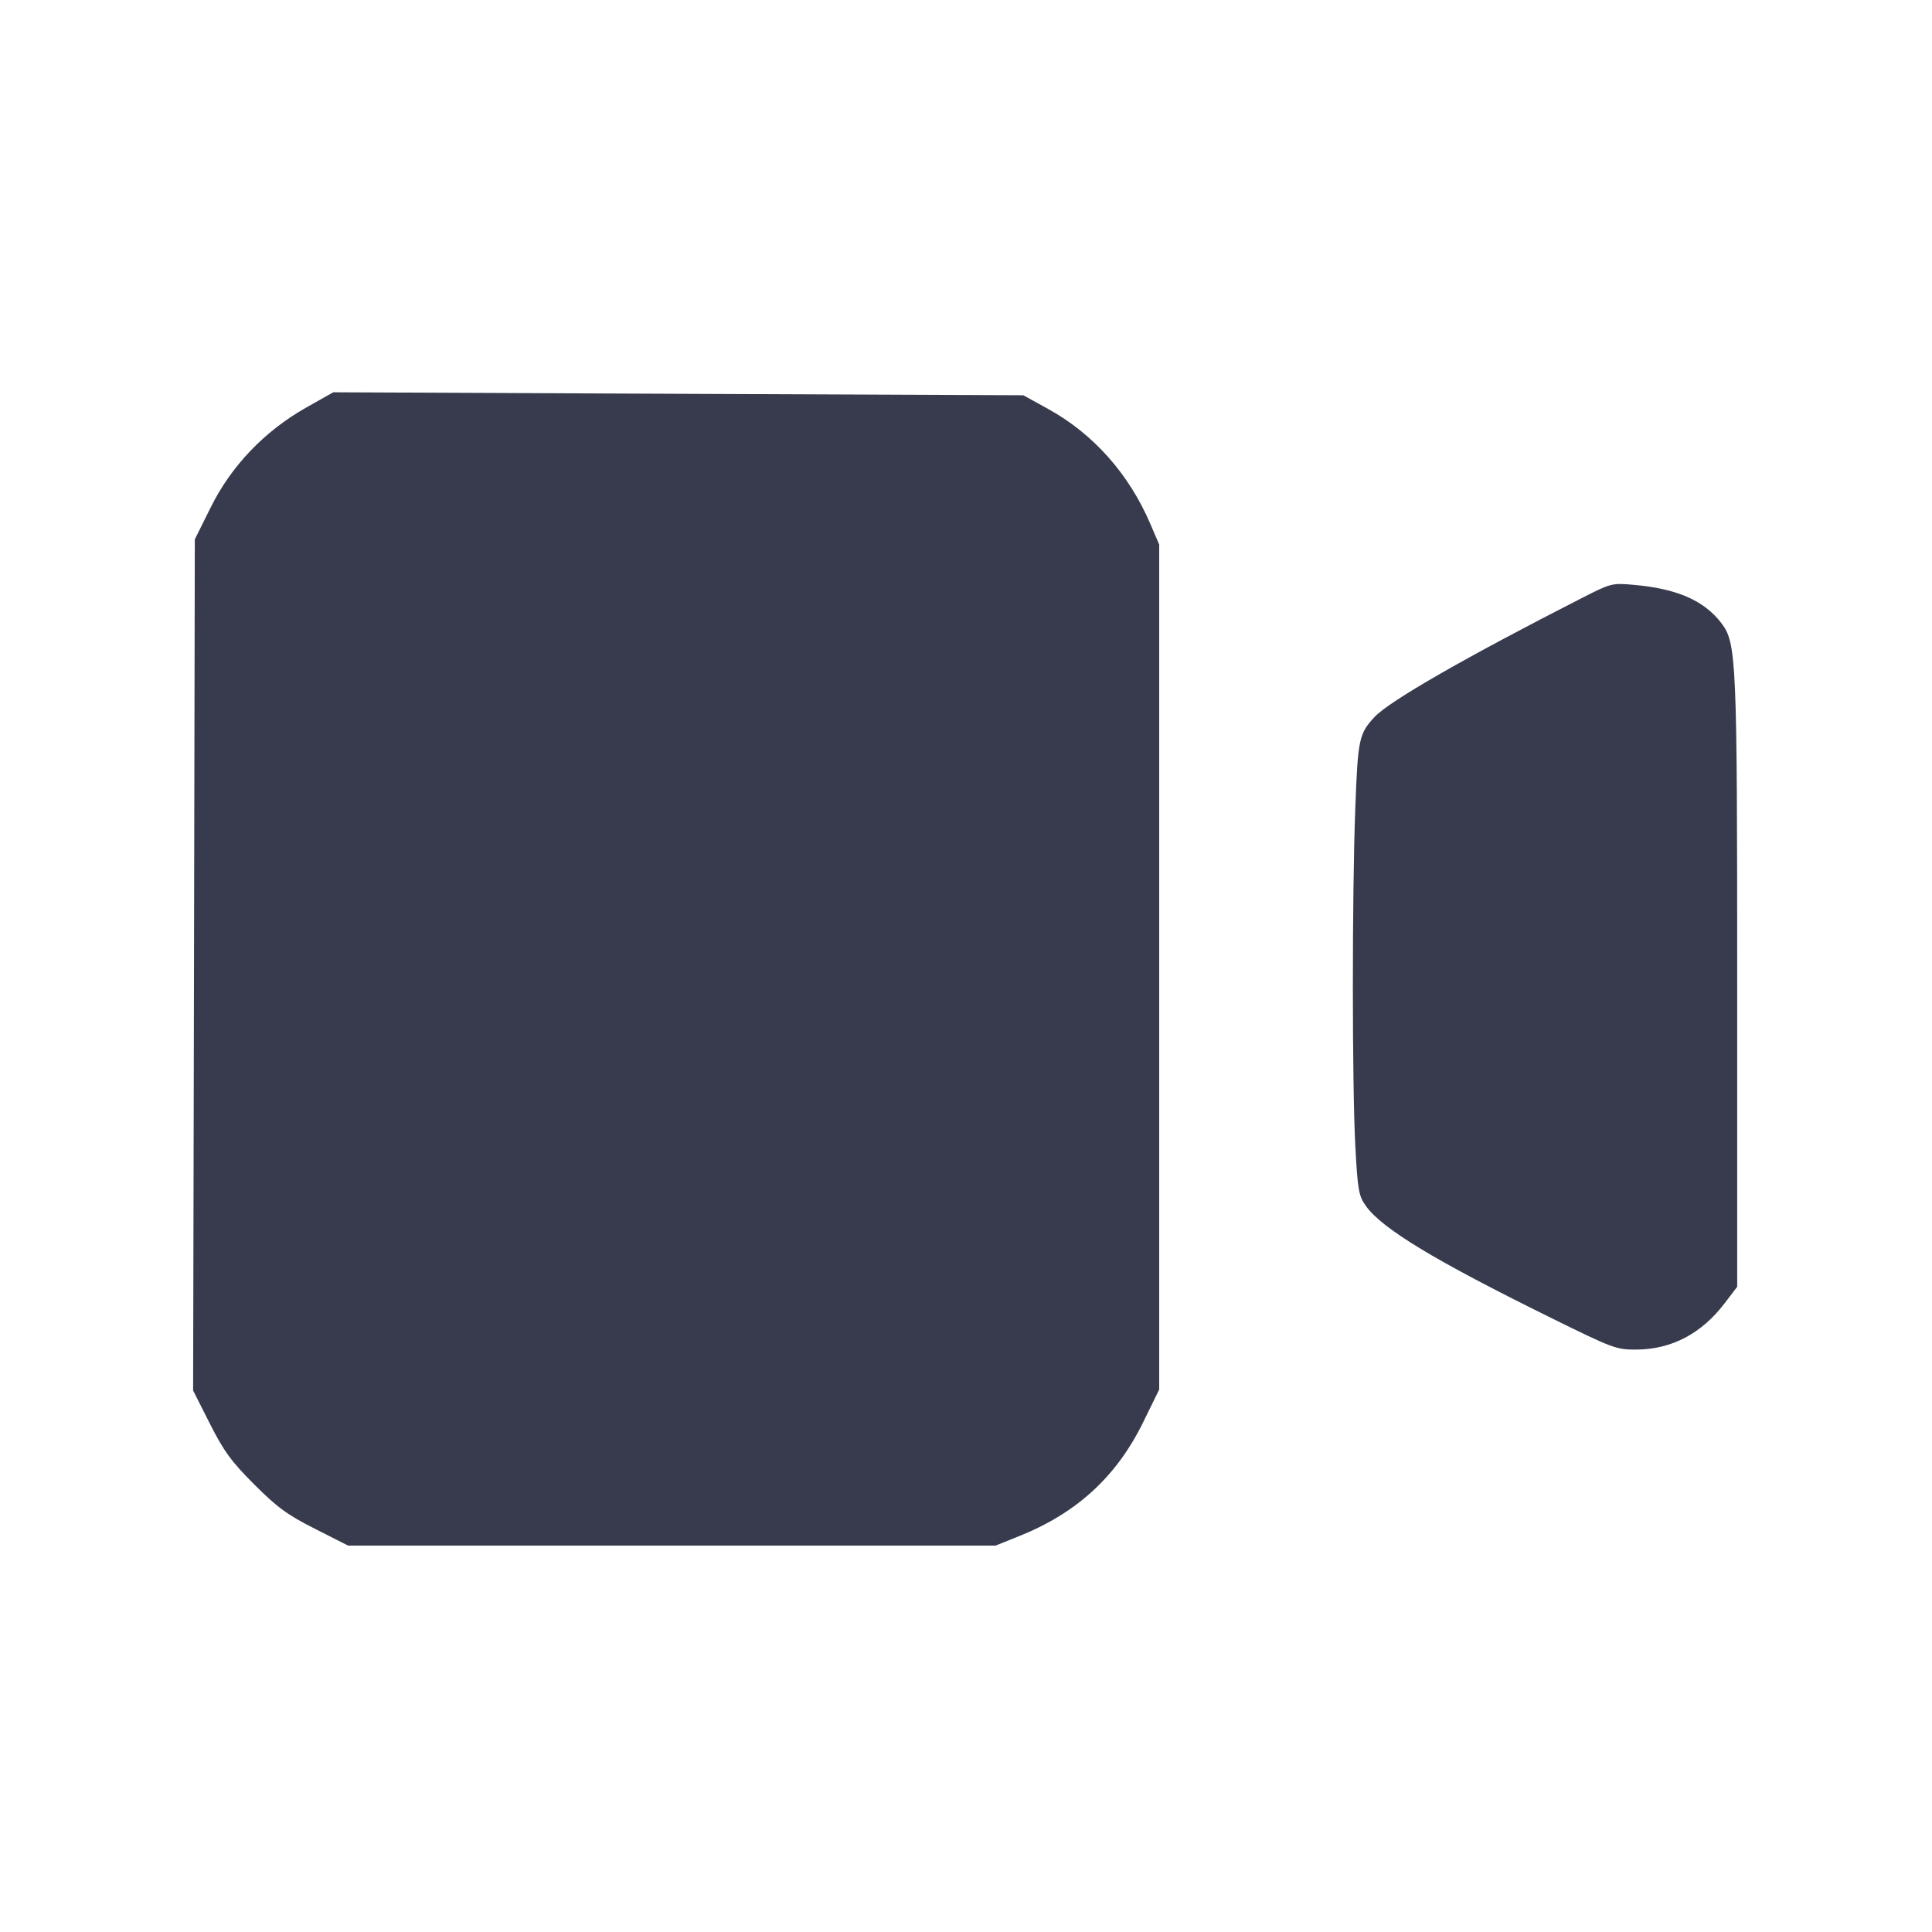
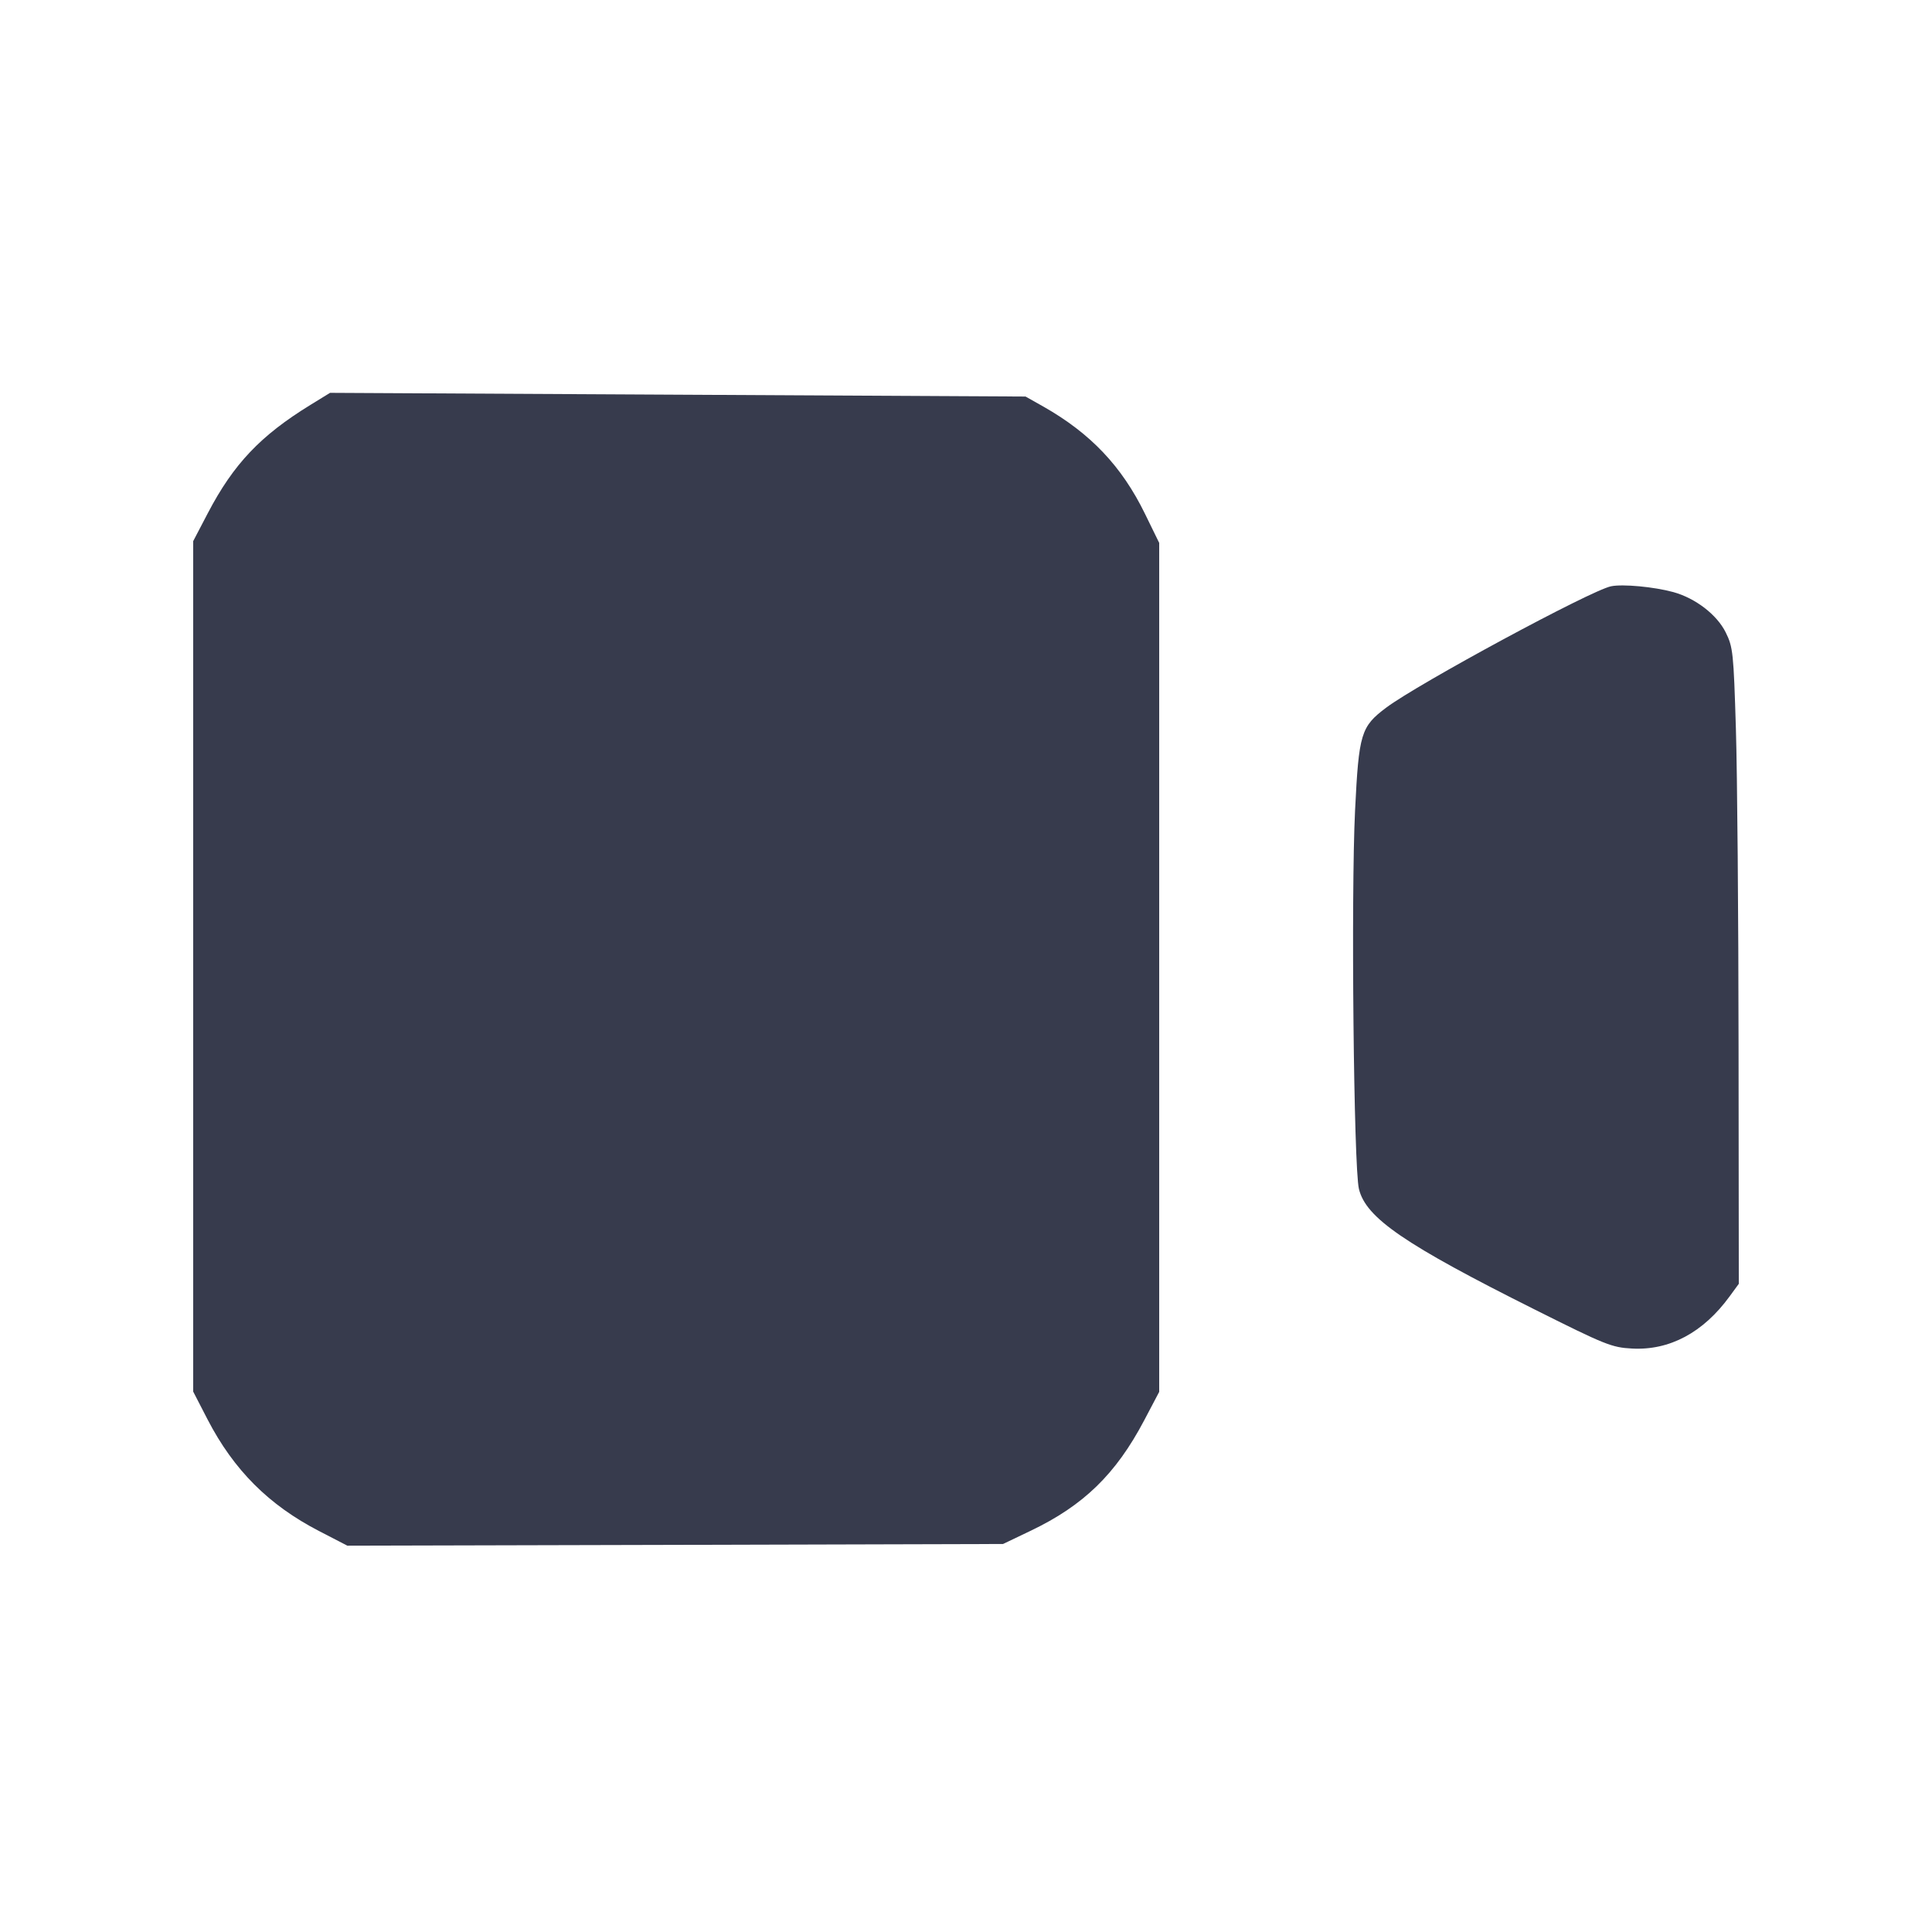
<svg xmlns="http://www.w3.org/2000/svg" width="24" height="24" viewBox="0 0 24 24" fill="none">
-   <path d="M3.800 5.065 C 3.286 5.356,2.873 5.788,2.619 6.300 L 2.420 6.700 2.410 11.987 L 2.399 17.274 2.608 17.687 C 2.782 18.031,2.875 18.157,3.159 18.441 C 3.443 18.725,3.569 18.818,3.912 18.991 L 4.324 19.200 8.345 19.200 L 12.367 19.200 12.661 19.082 C 13.375 18.796,13.869 18.343,14.199 17.671 L 14.400 17.261 14.400 12.013 L 14.400 6.765 14.292 6.513 C 14.027 5.891,13.584 5.391,13.022 5.081 L 12.712 4.910 8.426 4.892 L 4.140 4.873 3.800 5.065 M19.660 7.424 C 18.211 8.163,17.257 8.710,17.075 8.907 C 16.882 9.114,16.868 9.180,16.836 10.040 C 16.795 11.112,16.796 13.501,16.837 14.252 C 16.866 14.786,16.879 14.857,16.967 14.980 C 17.169 15.263,17.817 15.656,19.265 16.370 C 20.040 16.752,20.079 16.767,20.330 16.765 C 20.765 16.762,21.136 16.567,21.423 16.191 L 21.580 15.985 21.580 12.223 C 21.580 8.178,21.572 7.988,21.383 7.740 C 21.168 7.459,20.831 7.312,20.293 7.265 C 20.027 7.241,20.010 7.246,19.660 7.424 " fill="#373B4D" stroke="none" fill-rule="evenodd" />
+   <path d="M3.856 5.030 C 3.236 5.411,2.901 5.764,2.582 6.374 L 2.400 6.722 2.400 12.005 L 2.400 17.287 2.579 17.634 C 2.904 18.261,3.339 18.697,3.967 19.021 L 4.315 19.201 8.387 19.191 L 12.460 19.180 12.805 19.015 C 13.461 18.701,13.861 18.312,14.212 17.647 L 14.400 17.290 14.400 12.017 L 14.400 6.744 14.223 6.382 C 13.935 5.792,13.547 5.383,12.960 5.050 L 12.740 4.926 8.420 4.903 L 4.100 4.880 3.856 5.030 M20.013 7.283 C 19.762 7.334,17.619 8.491,17.218 8.792 C 16.906 9.027,16.880 9.110,16.833 10.069 C 16.782 11.105,16.816 14.501,16.881 14.769 C 16.967 15.129,17.447 15.458,19.072 16.271 C 19.939 16.705,20.022 16.739,20.272 16.752 C 20.739 16.778,21.158 16.554,21.486 16.104 L 21.600 15.948 21.597 13.004 C 21.596 11.385,21.581 9.608,21.564 9.055 C 21.535 8.105,21.528 8.039,21.437 7.855 C 21.328 7.636,21.062 7.431,20.786 7.355 C 20.549 7.290,20.157 7.253,20.013 7.283 " fill="#373B4D" stroke="none" fill-rule="evenodd" />
</svg>
